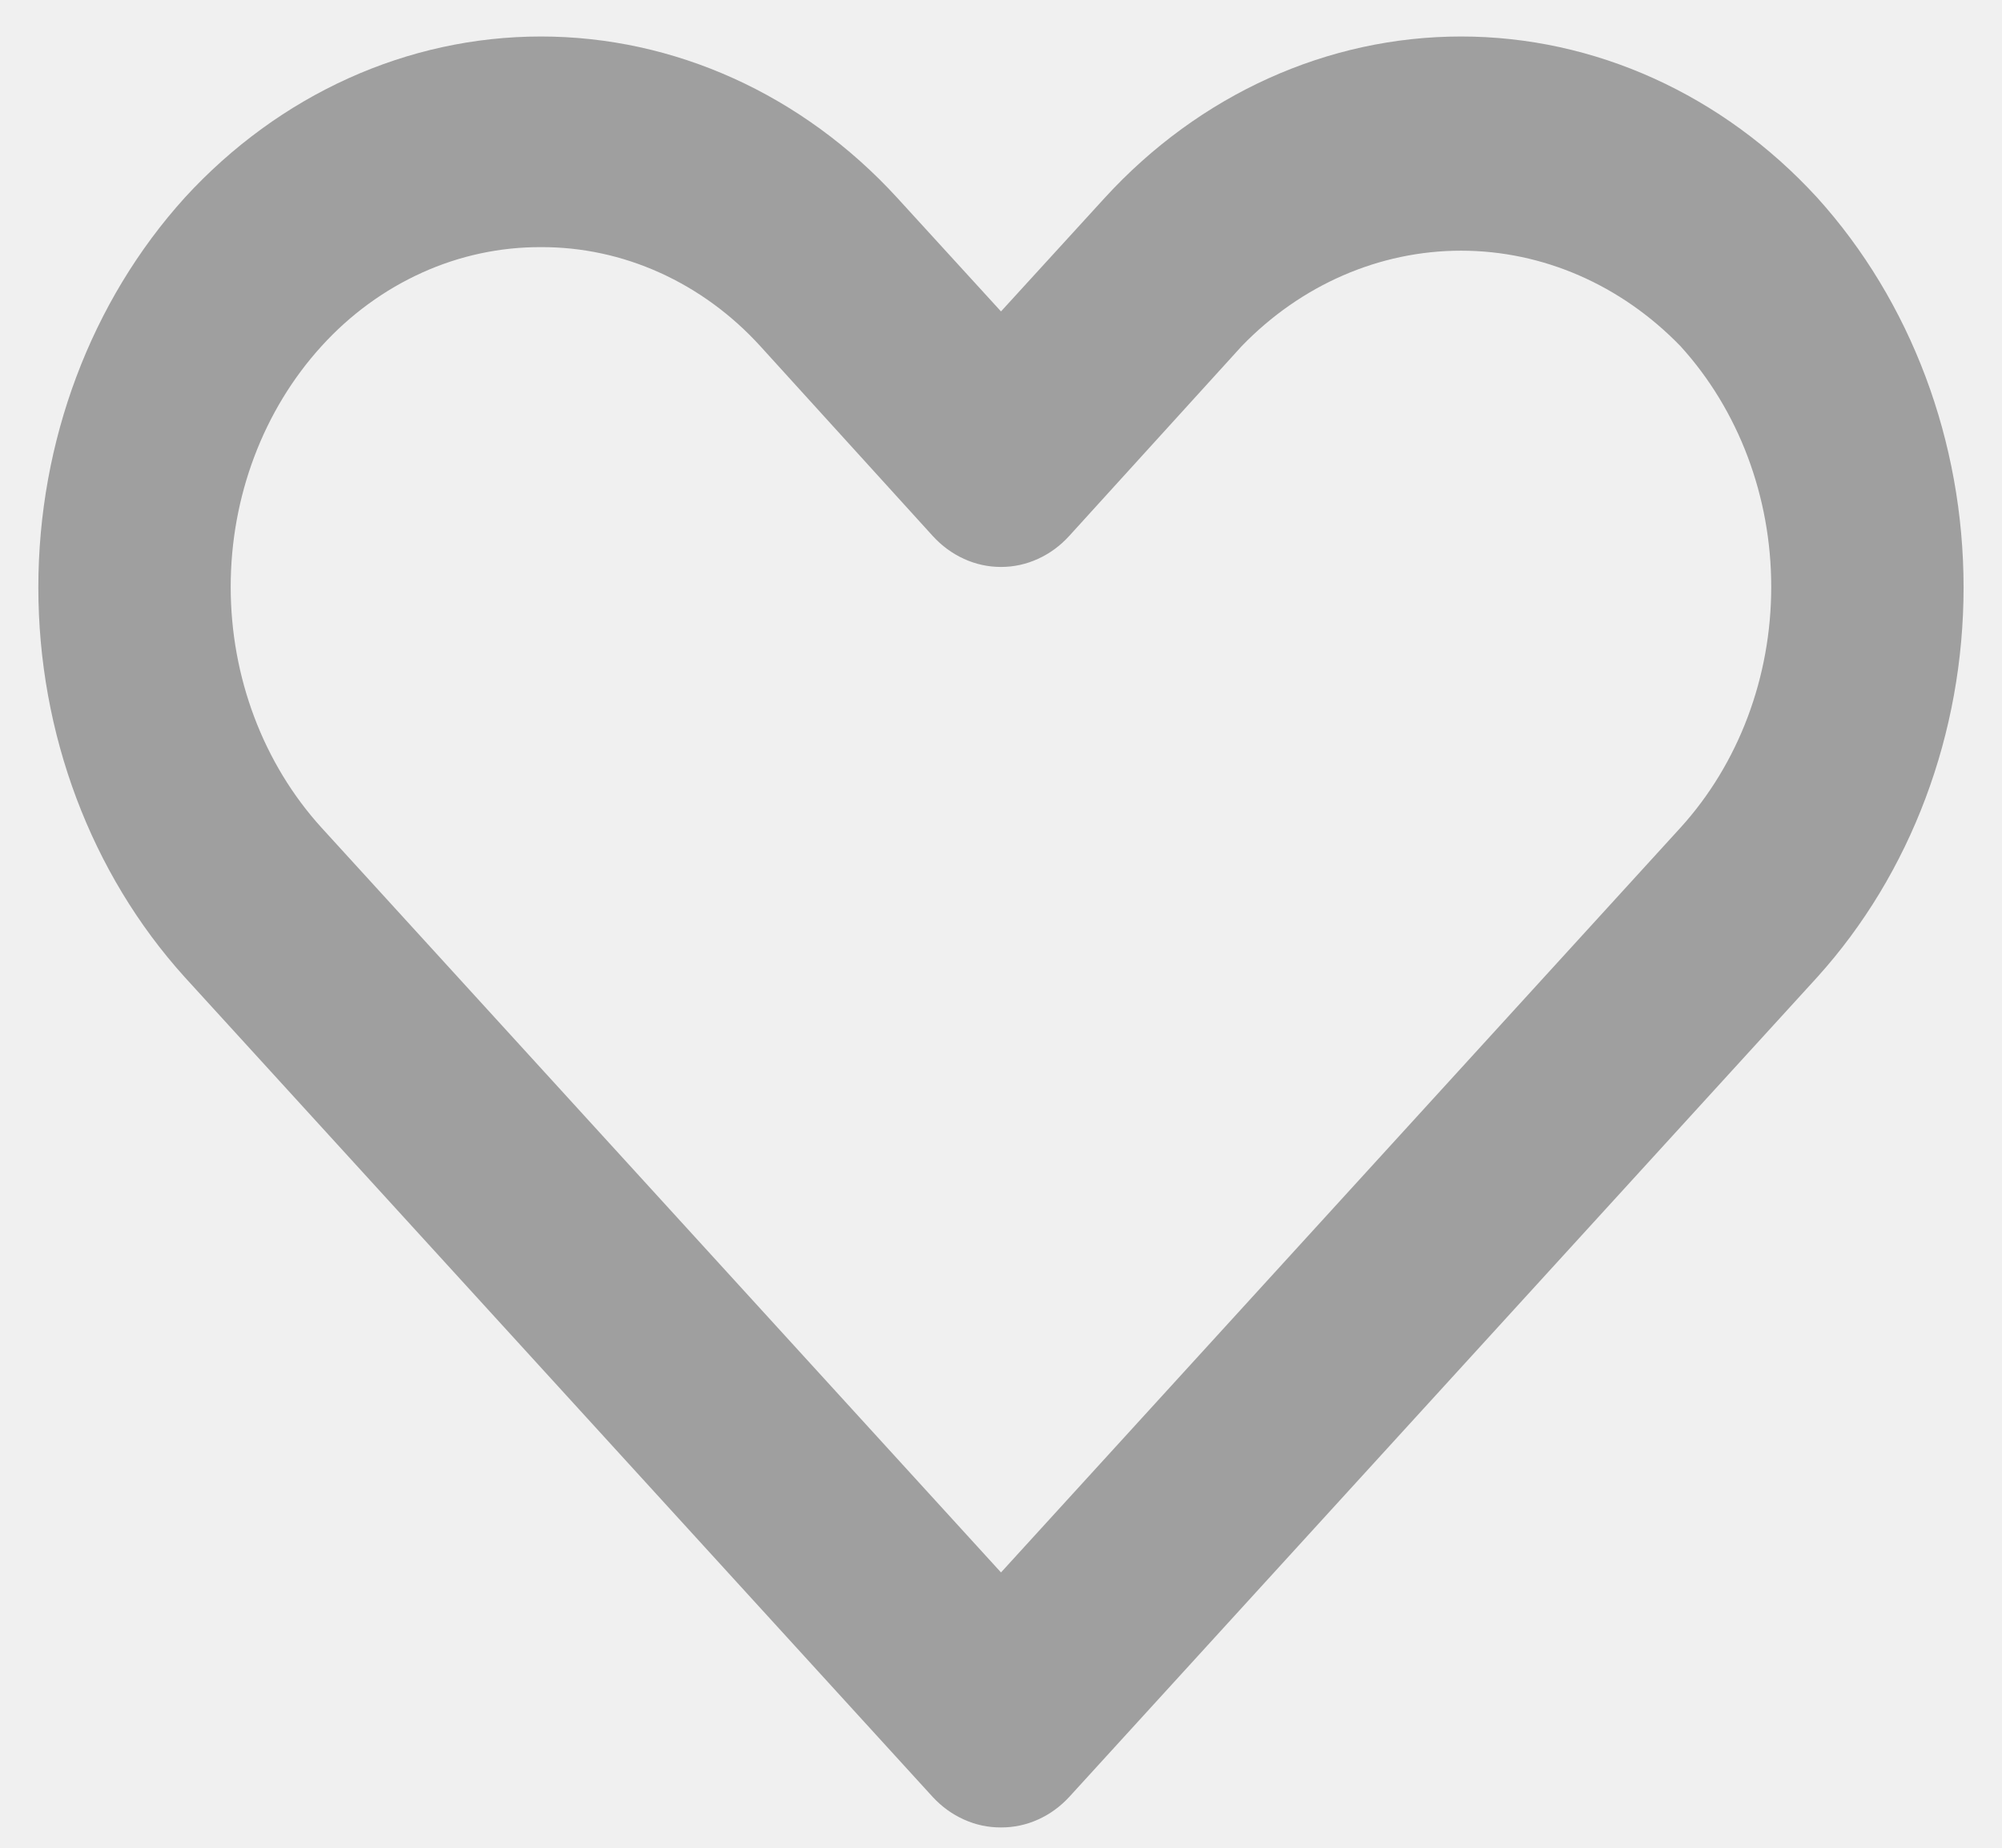
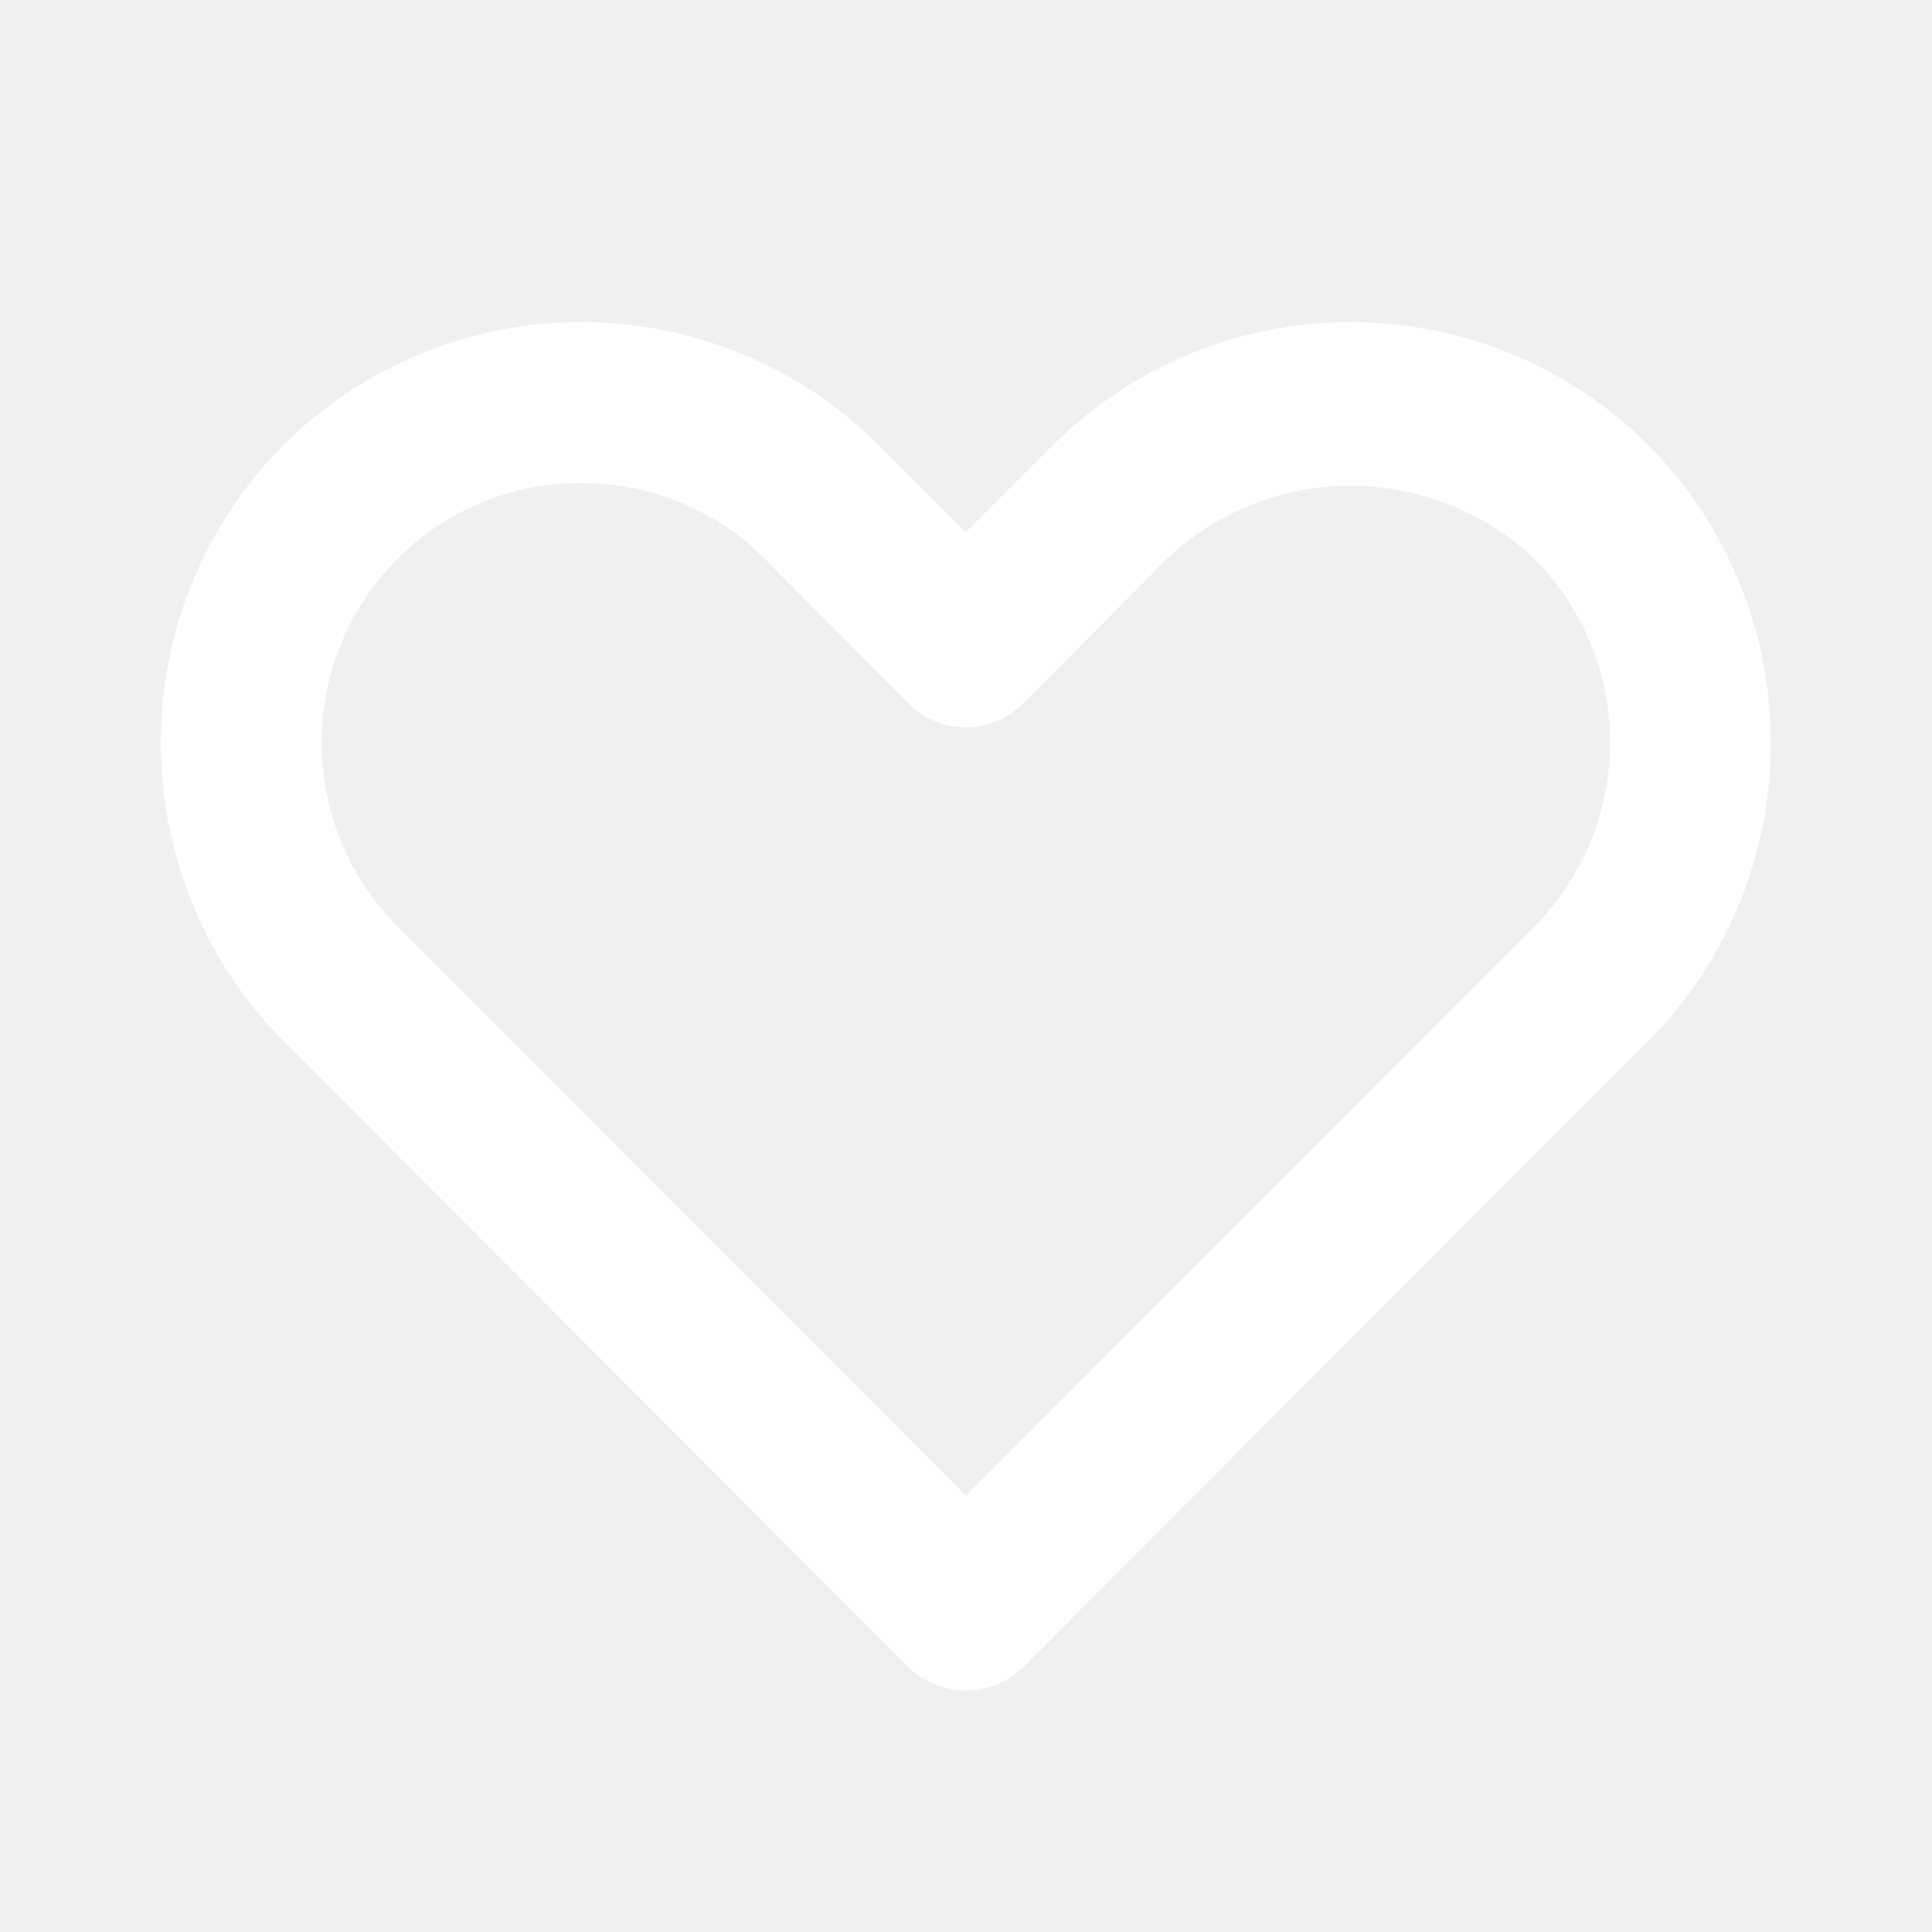
- <svg xmlns="http://www.w3.org/2000/svg" width="26" height="24" viewBox="0 0 26 24" fill="none">
-   <path d="M13 23.736C12.835 23.737 12.672 23.703 12.52 23.634C12.367 23.566 12.229 23.466 12.112 23.339L2.4 12.693C1.181 11.345 0.498 9.526 0.498 7.63C0.498 5.734 1.181 3.915 2.4 2.567C3.628 1.227 5.291 0.474 7.025 0.474C8.759 0.474 10.422 1.227 11.65 2.567L13 4.045L14.35 2.567C15.578 1.227 17.241 0.474 18.975 0.474C20.709 0.474 22.372 1.227 23.6 2.567C24.818 3.915 25.501 5.734 25.501 7.63C25.501 9.526 24.818 11.345 23.6 12.693L13.887 23.339C13.77 23.466 13.632 23.566 13.48 23.634C13.327 23.703 13.164 23.737 13 23.736ZM7.025 3.21C6.496 3.208 5.971 3.32 5.482 3.541C4.993 3.762 4.548 4.086 4.175 4.497C3.42 5.327 2.996 6.451 2.996 7.623C2.996 8.795 3.42 9.919 4.175 10.75L13 20.424L21.825 10.75C22.58 9.919 23.003 8.795 23.003 7.623C23.003 6.451 22.58 5.327 21.825 4.497C21.054 3.7 20.035 3.256 18.975 3.256C17.915 3.256 16.895 3.7 16.125 4.497L13.887 6.96C13.771 7.088 13.633 7.19 13.48 7.259C13.328 7.329 13.165 7.364 13 7.364C12.835 7.364 12.671 7.329 12.519 7.259C12.367 7.19 12.228 7.088 12.112 6.96L9.875 4.497C9.501 4.086 9.057 3.762 8.567 3.541C8.078 3.32 7.554 3.208 7.025 3.21Z" fill="#9F9F9F" />
+ <svg xmlns="http://www.w3.org/2000/svg" width="30" height="30" viewBox="0 0 30 30" fill="none">
+   <path d="M14.998 26.25C14.833 26.251 14.67 26.22 14.518 26.158C14.366 26.095 14.227 26.004 14.11 25.888L4.398 16.163C3.179 14.932 2.496 13.27 2.496 11.538C2.496 9.806 3.179 8.144 4.398 6.913C5.626 5.689 7.289 5.001 9.023 5.001C10.757 5.001 12.42 5.689 13.648 6.913L14.998 8.263L16.348 6.913C17.576 5.689 19.239 5.001 20.973 5.001C22.707 5.001 24.37 5.689 25.598 6.913C26.816 8.144 27.499 9.806 27.499 11.538C27.499 13.27 26.816 14.932 25.598 16.163L15.885 25.888C15.768 26.004 15.63 26.095 15.478 26.158C15.325 26.22 15.162 26.251 14.998 26.25ZM9.023 7.5C8.494 7.498 7.969 7.601 7.48 7.802C6.991 8.004 6.546 8.301 6.173 8.675C5.418 9.434 4.994 10.461 4.994 11.532C4.994 12.602 5.418 13.629 6.173 14.388L14.998 23.225L23.823 14.388C24.578 13.629 25.002 12.602 25.002 11.532C25.002 10.461 24.578 9.434 23.823 8.675C23.052 7.948 22.033 7.542 20.973 7.542C19.913 7.542 18.893 7.948 18.123 8.675L15.885 10.925C15.769 11.043 15.631 11.136 15.479 11.199C15.326 11.262 15.163 11.295 14.998 11.295C14.833 11.295 14.669 11.262 14.517 11.199C14.365 11.136 14.226 11.043 14.11 10.925L11.873 8.675C11.499 8.301 11.055 8.004 10.566 7.802C10.076 7.601 9.552 7.498 9.023 7.5V7.5Z" fill="white" />
</svg>
